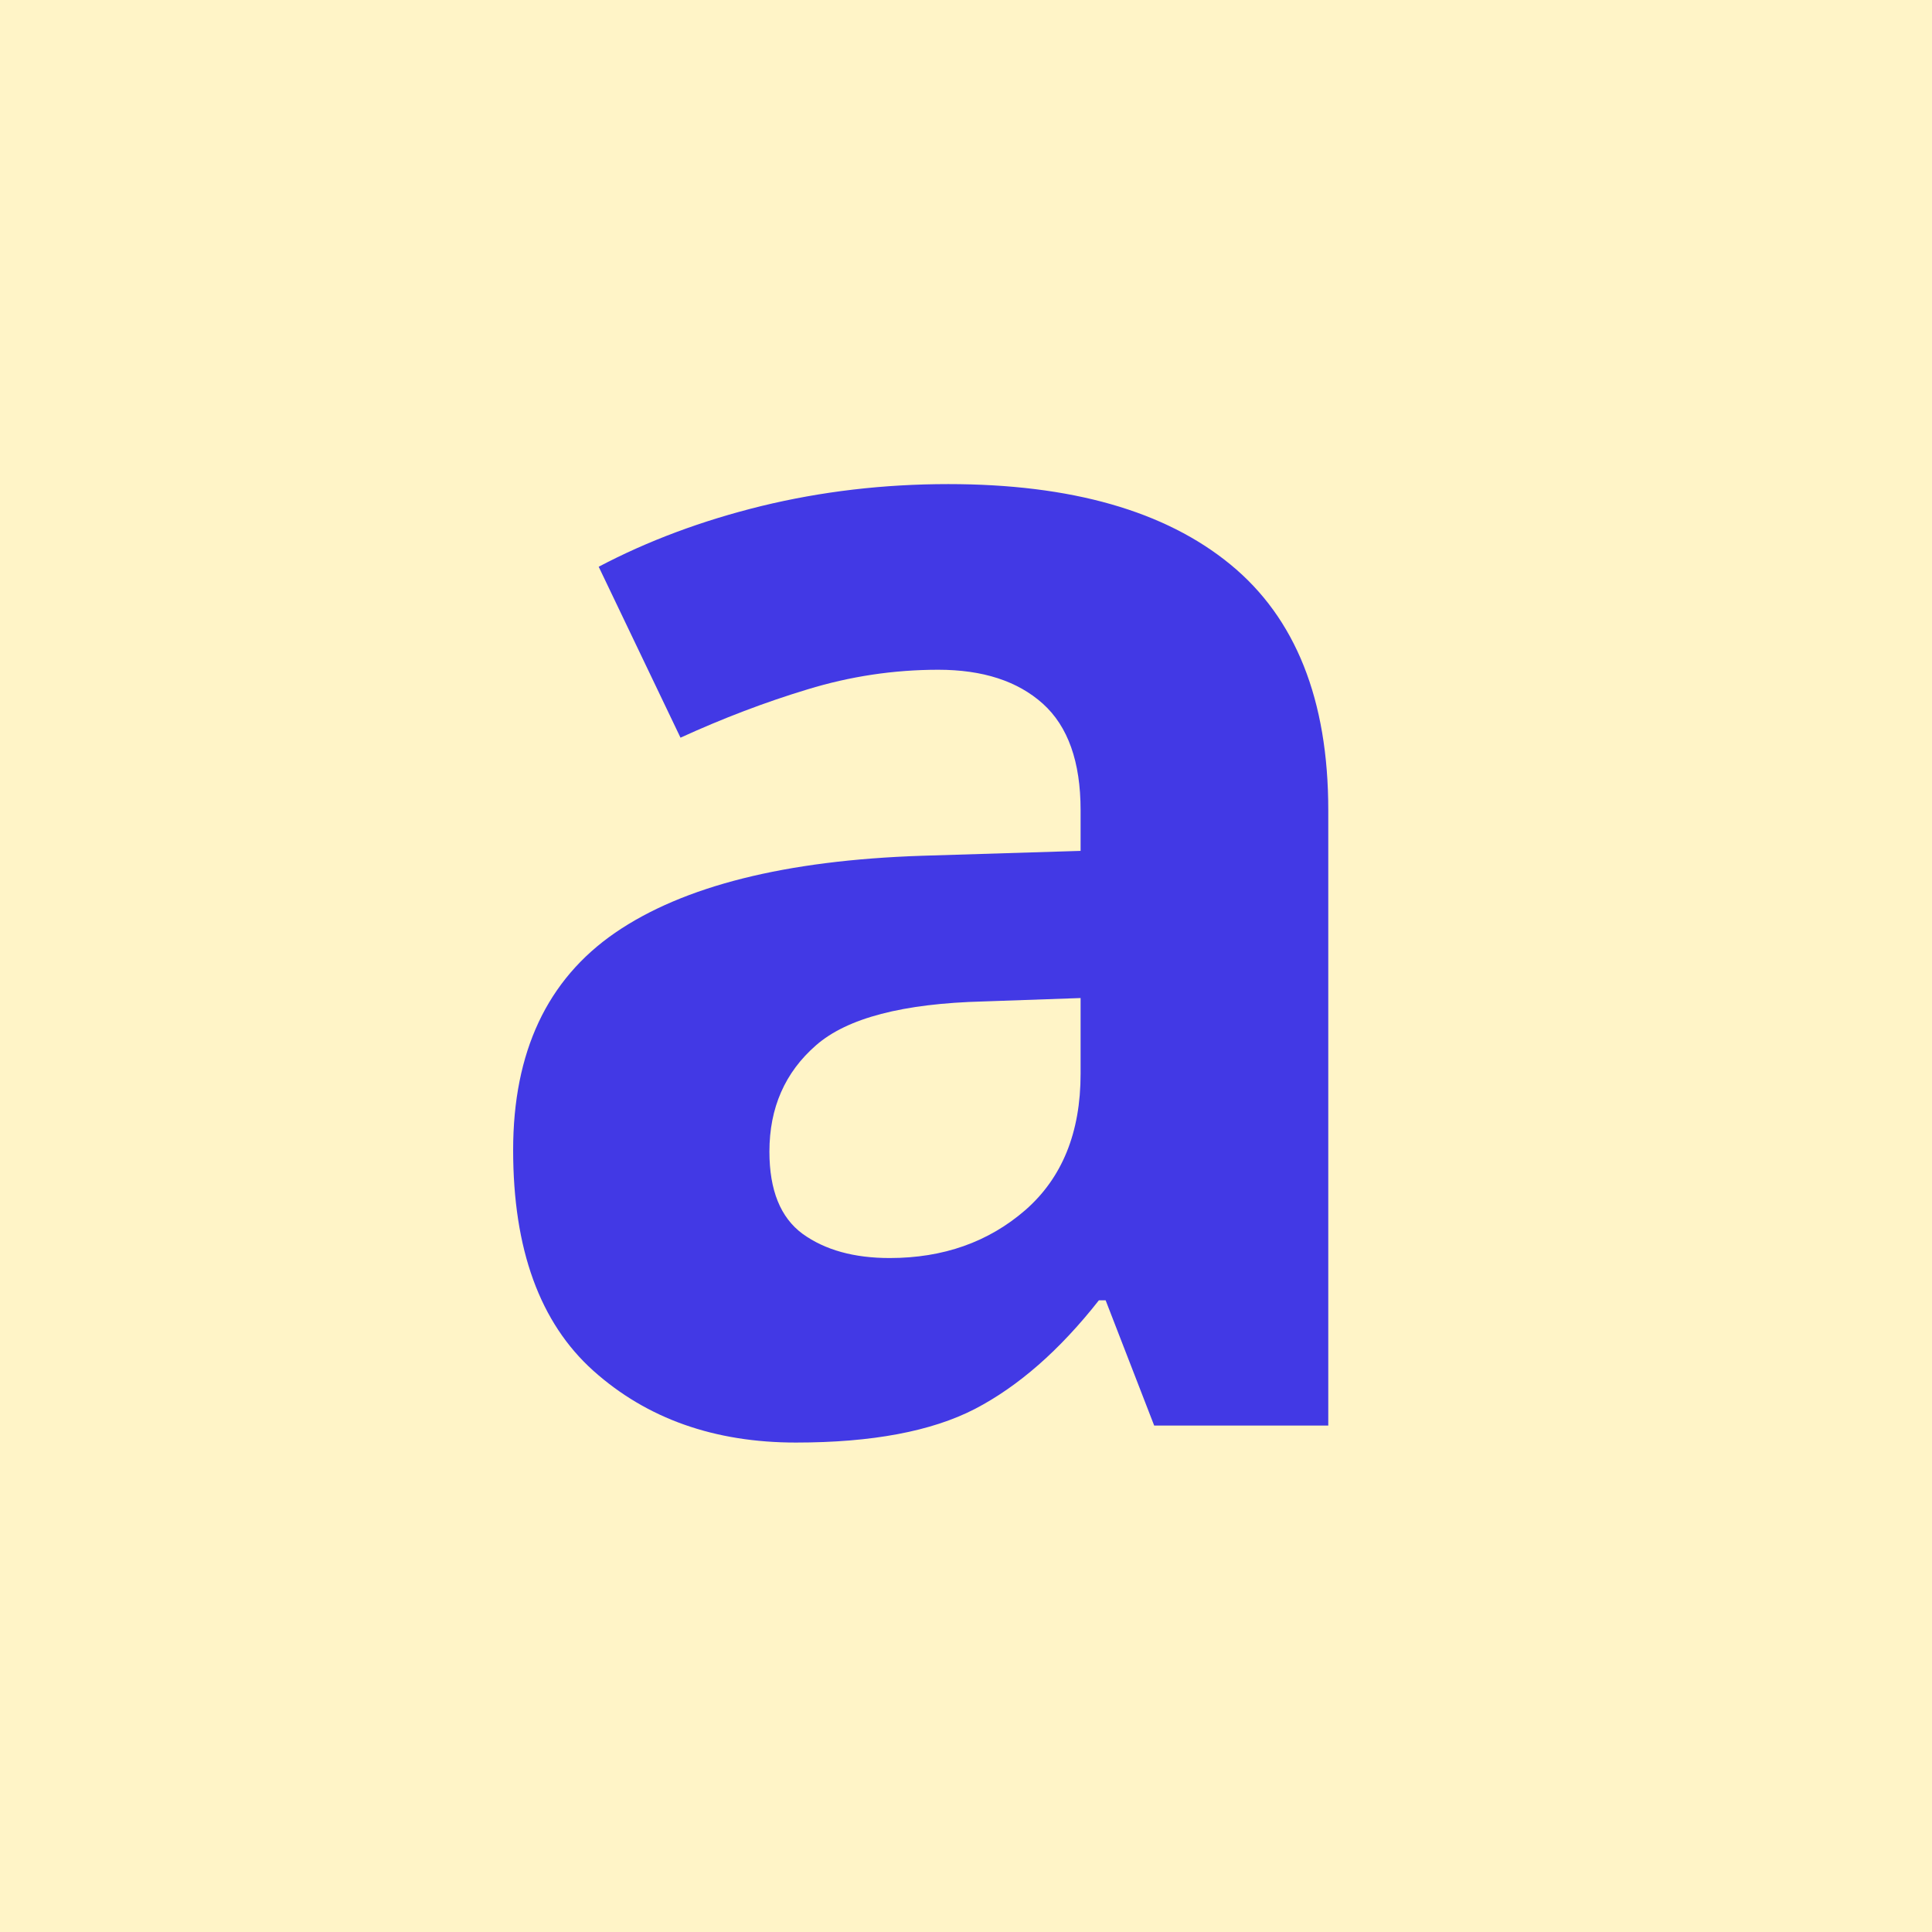
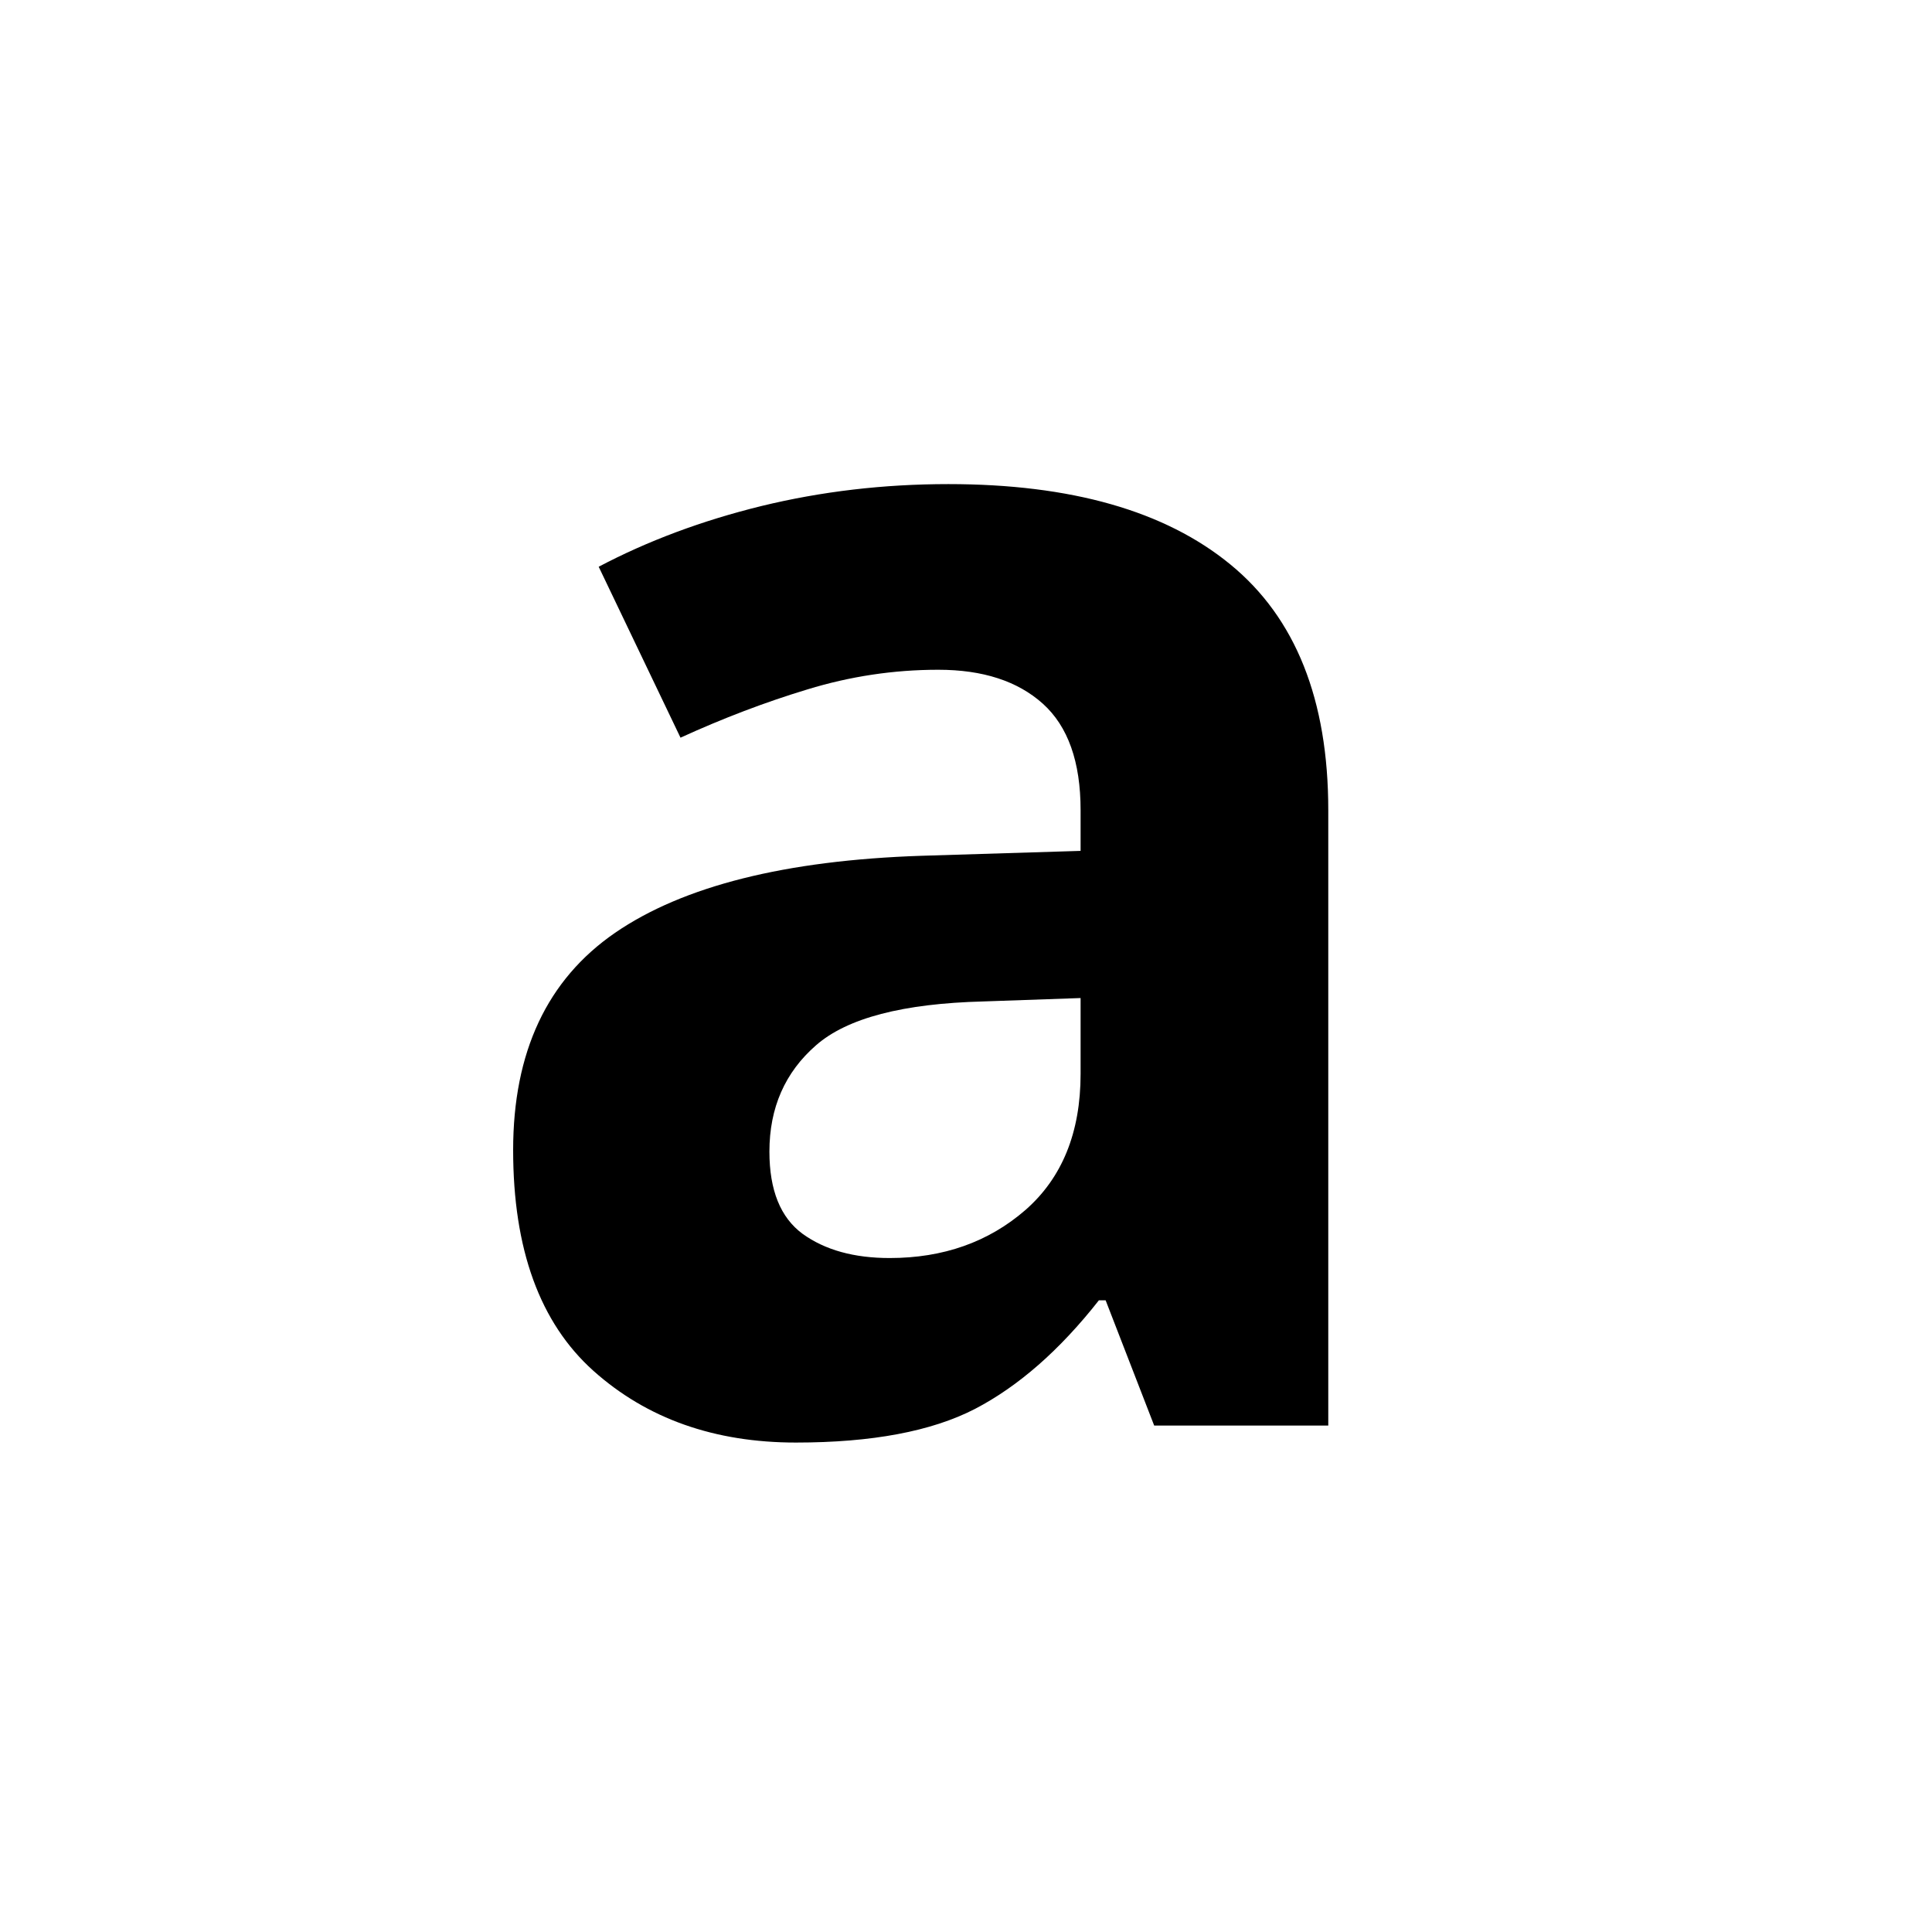
<svg xmlns="http://www.w3.org/2000/svg" id="Layer_1" data-name="Layer 1" viewBox="0 0 80 80">
  <defs>
    <style>
      .cls-1 {
-         fill: #fff4c7;
+         fill: #fff;
      }

      .cls-2 {
        font-size: 70px;
-         fill: #4239e5;
-         font-family: AktivGrotesk-Black, Aktiv Grotesk;
+         fill: #000;
+         font-family: Biotif-Black;
        font-weight: 800;
      }
    </style>
  </defs>
  <rect class="cls-1" x="-1.5" width="82" height="80" />
  <text class="cls-2" transform="translate(18.34 59.03) scale(0.99 1)">a</text>
</svg>
